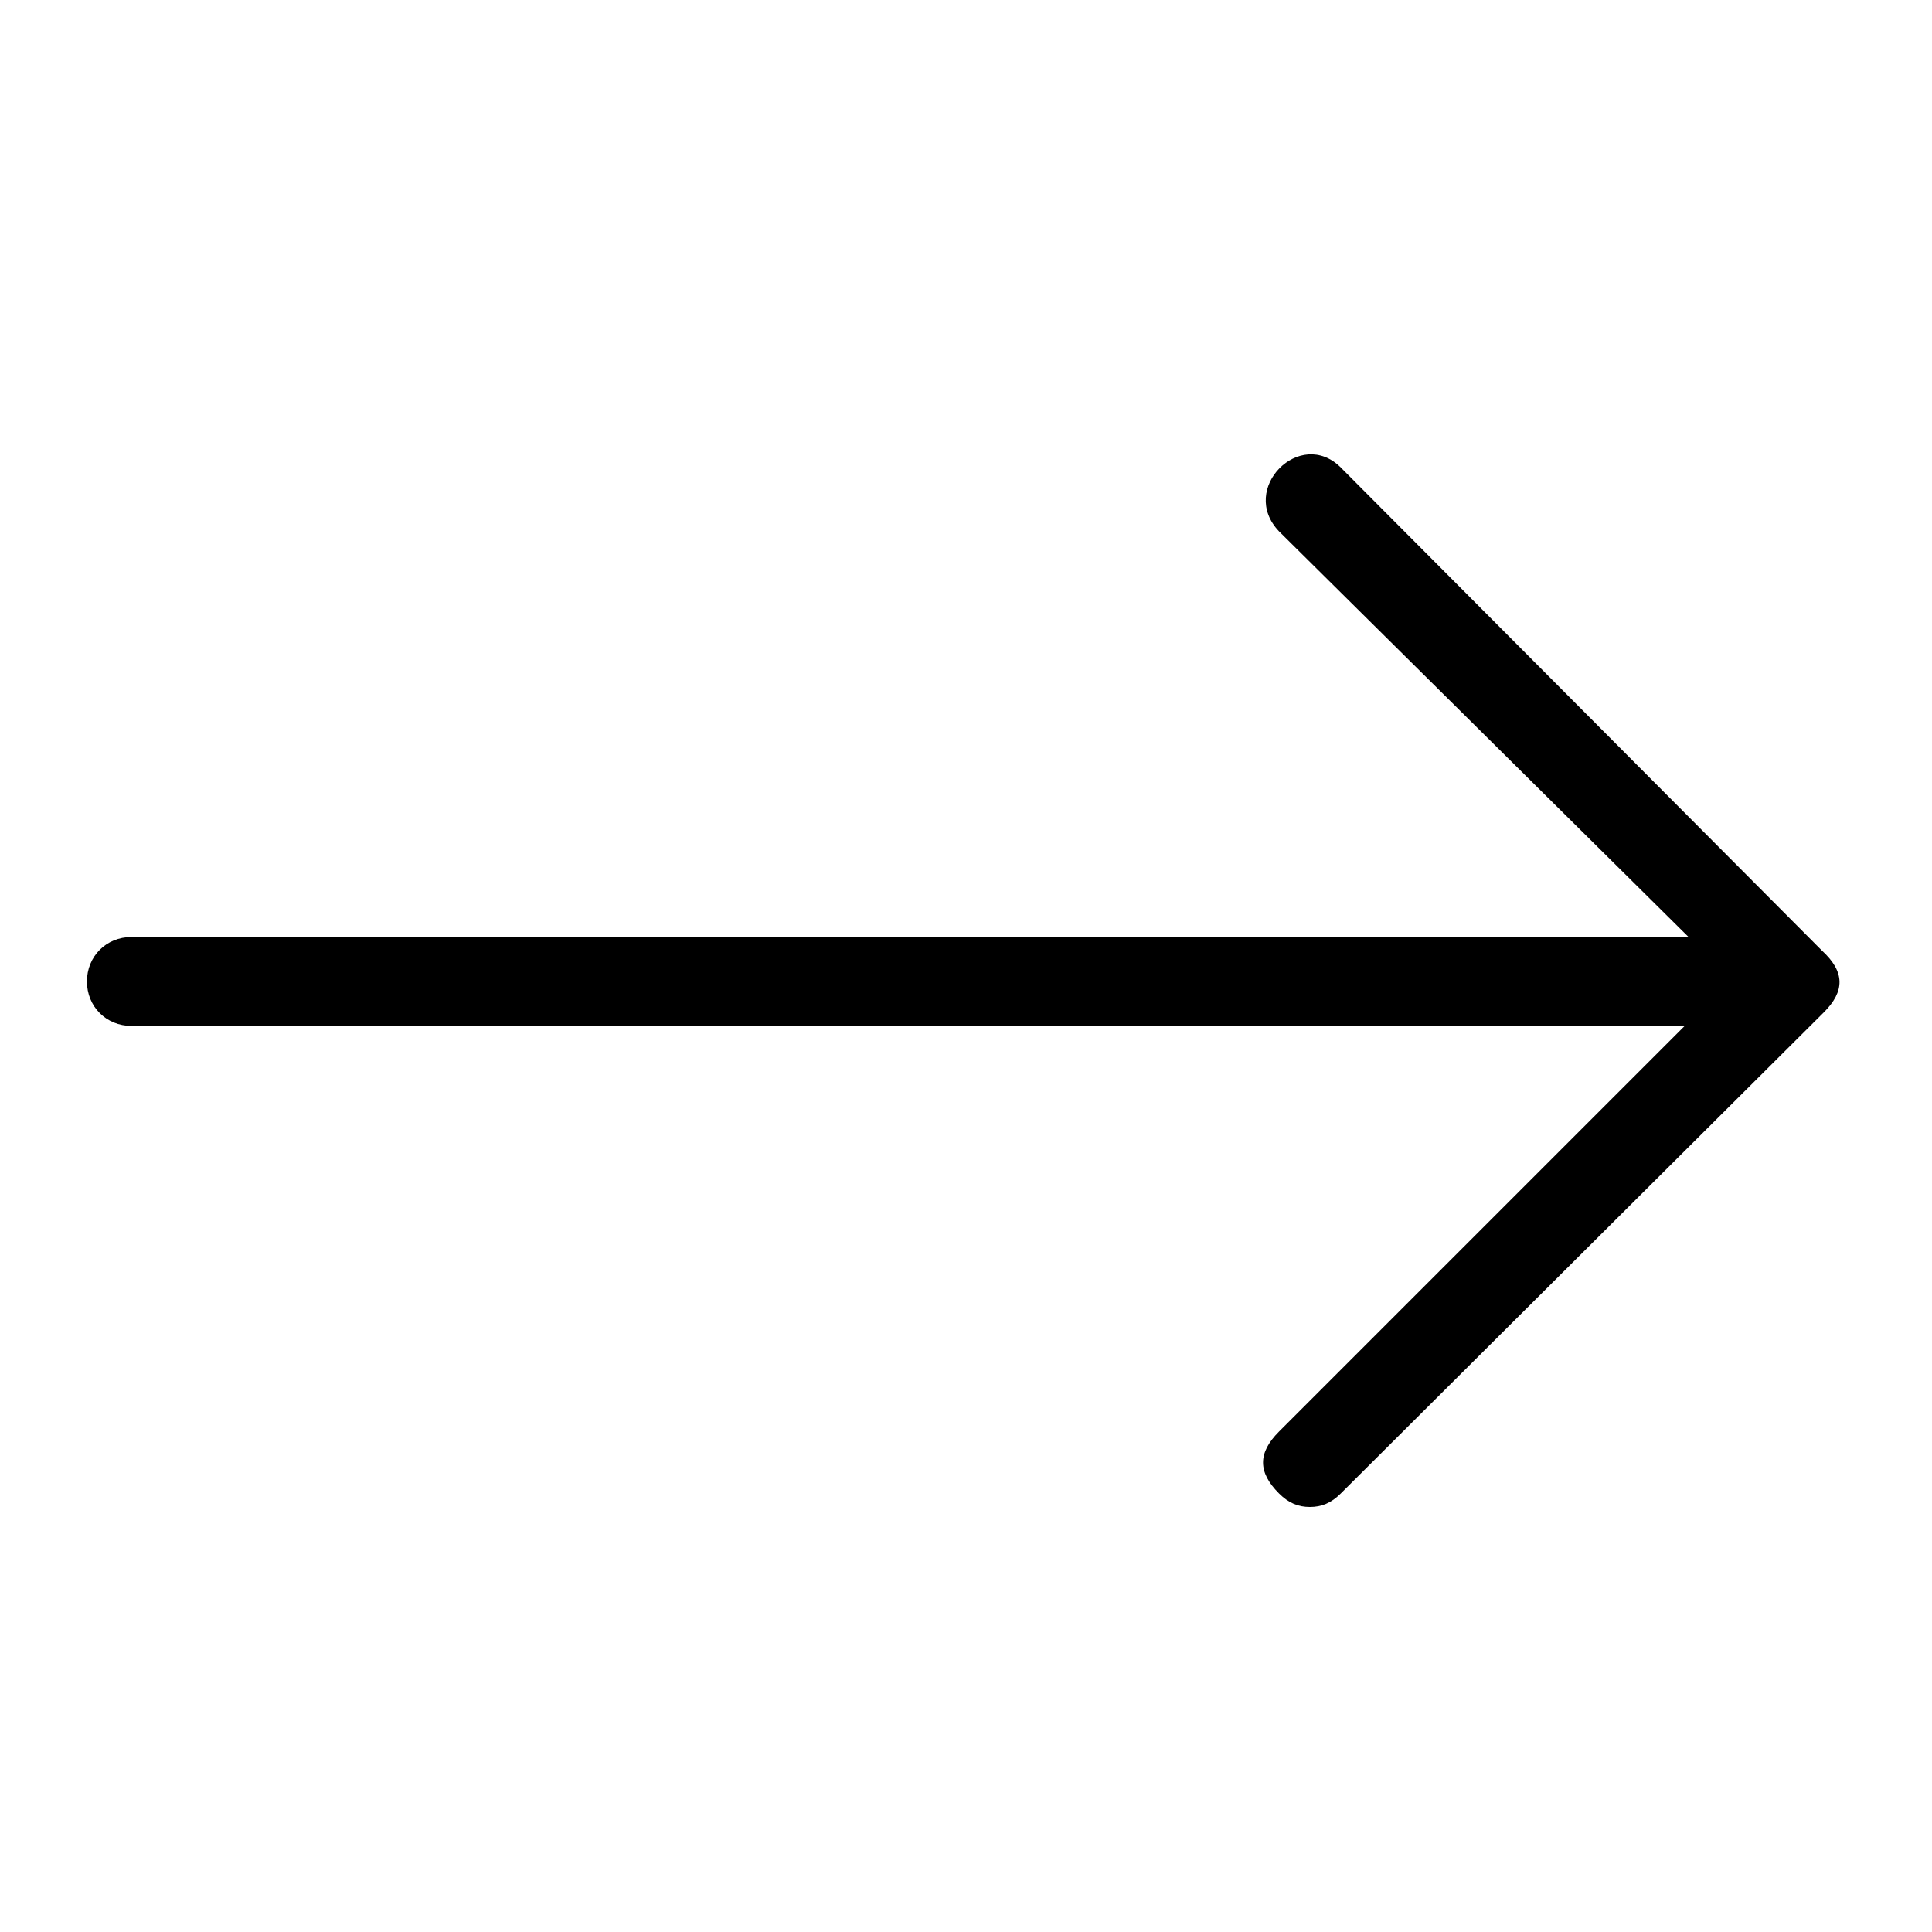
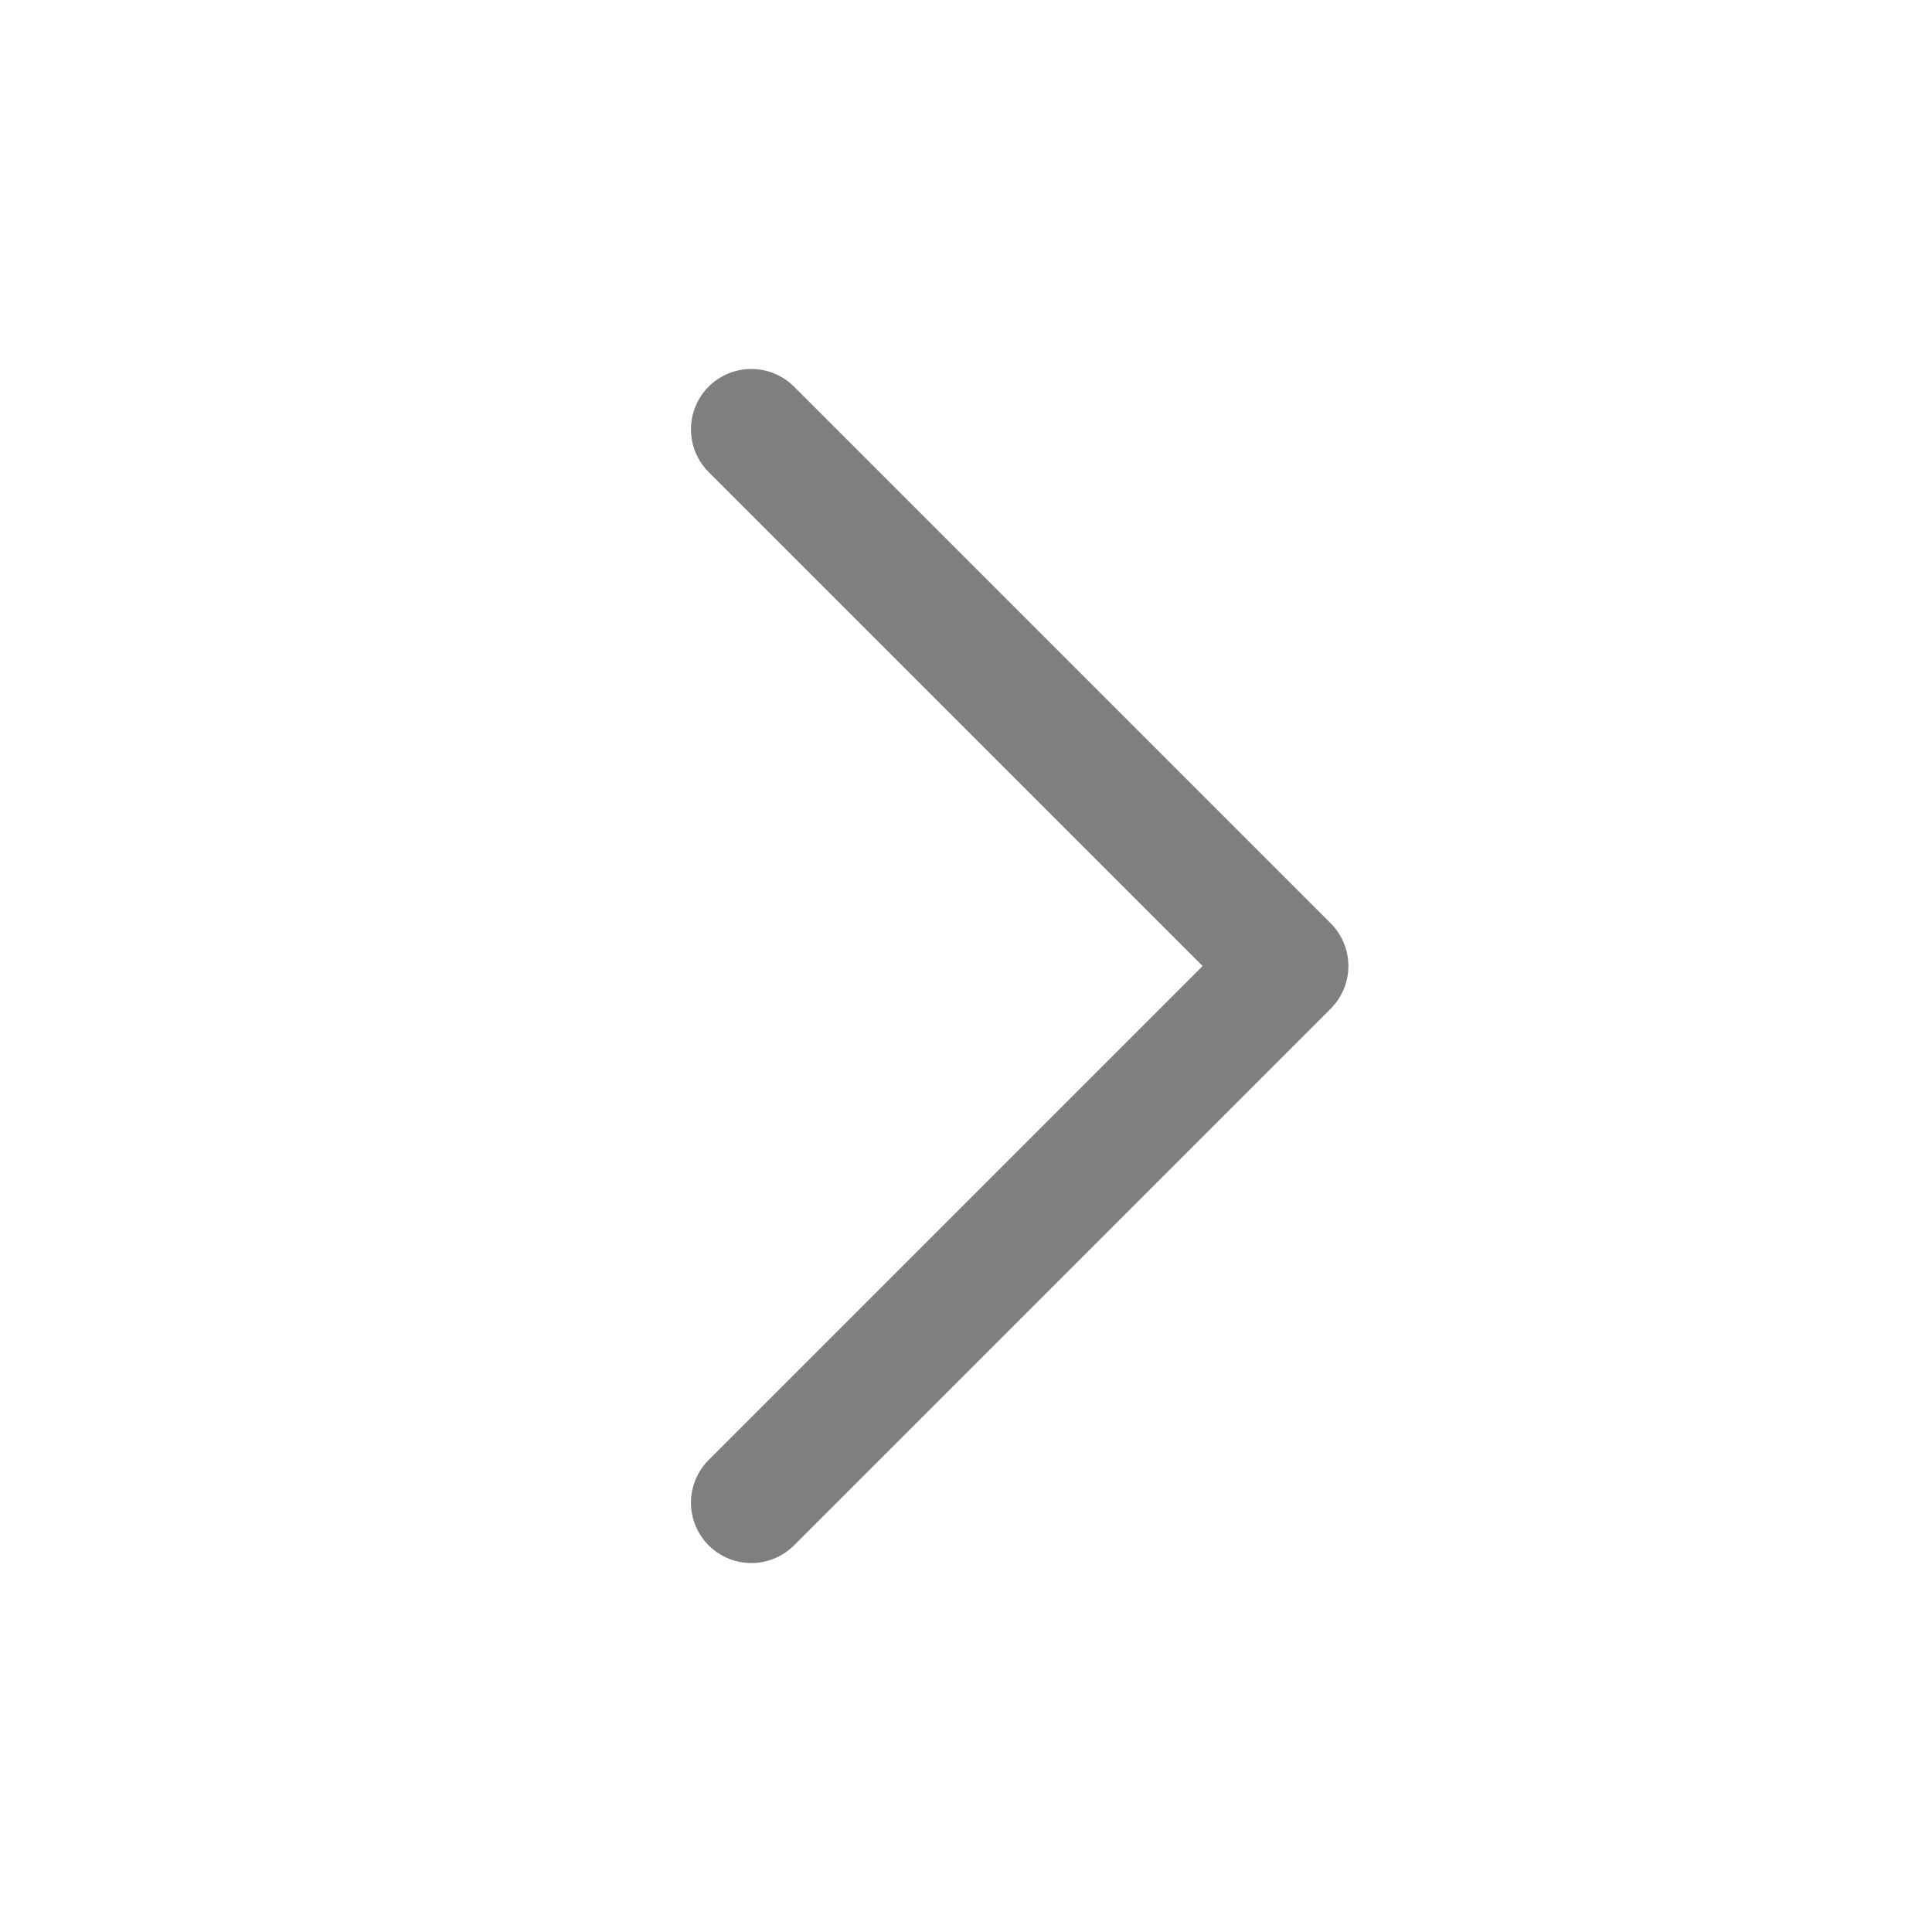
- <svg focusable="false" viewBox="0 0 1000 1000">
-   <path d="M694 242l249 250c12 11 12 21 1 32L694 773c-5 5-10 7-16 7s-11-2-16-7c-11-11-11-21 0-32l210-210H68c-13 0-23-10-23-23s10-23 23-23h806L662 275c-21-22 11-54 32-33z" />
+ <svg xmlns="http://www.w3.org/2000/svg" width="18" height="18" viewBox="0 0 18 18" fill="none">
+   <g opacity="0.5">
+     <path d="M7 14L12 9L7 4" stroke="black" stroke-width="1.125" stroke-linecap="round" stroke-linejoin="round" />
+   </g>
</svg>
